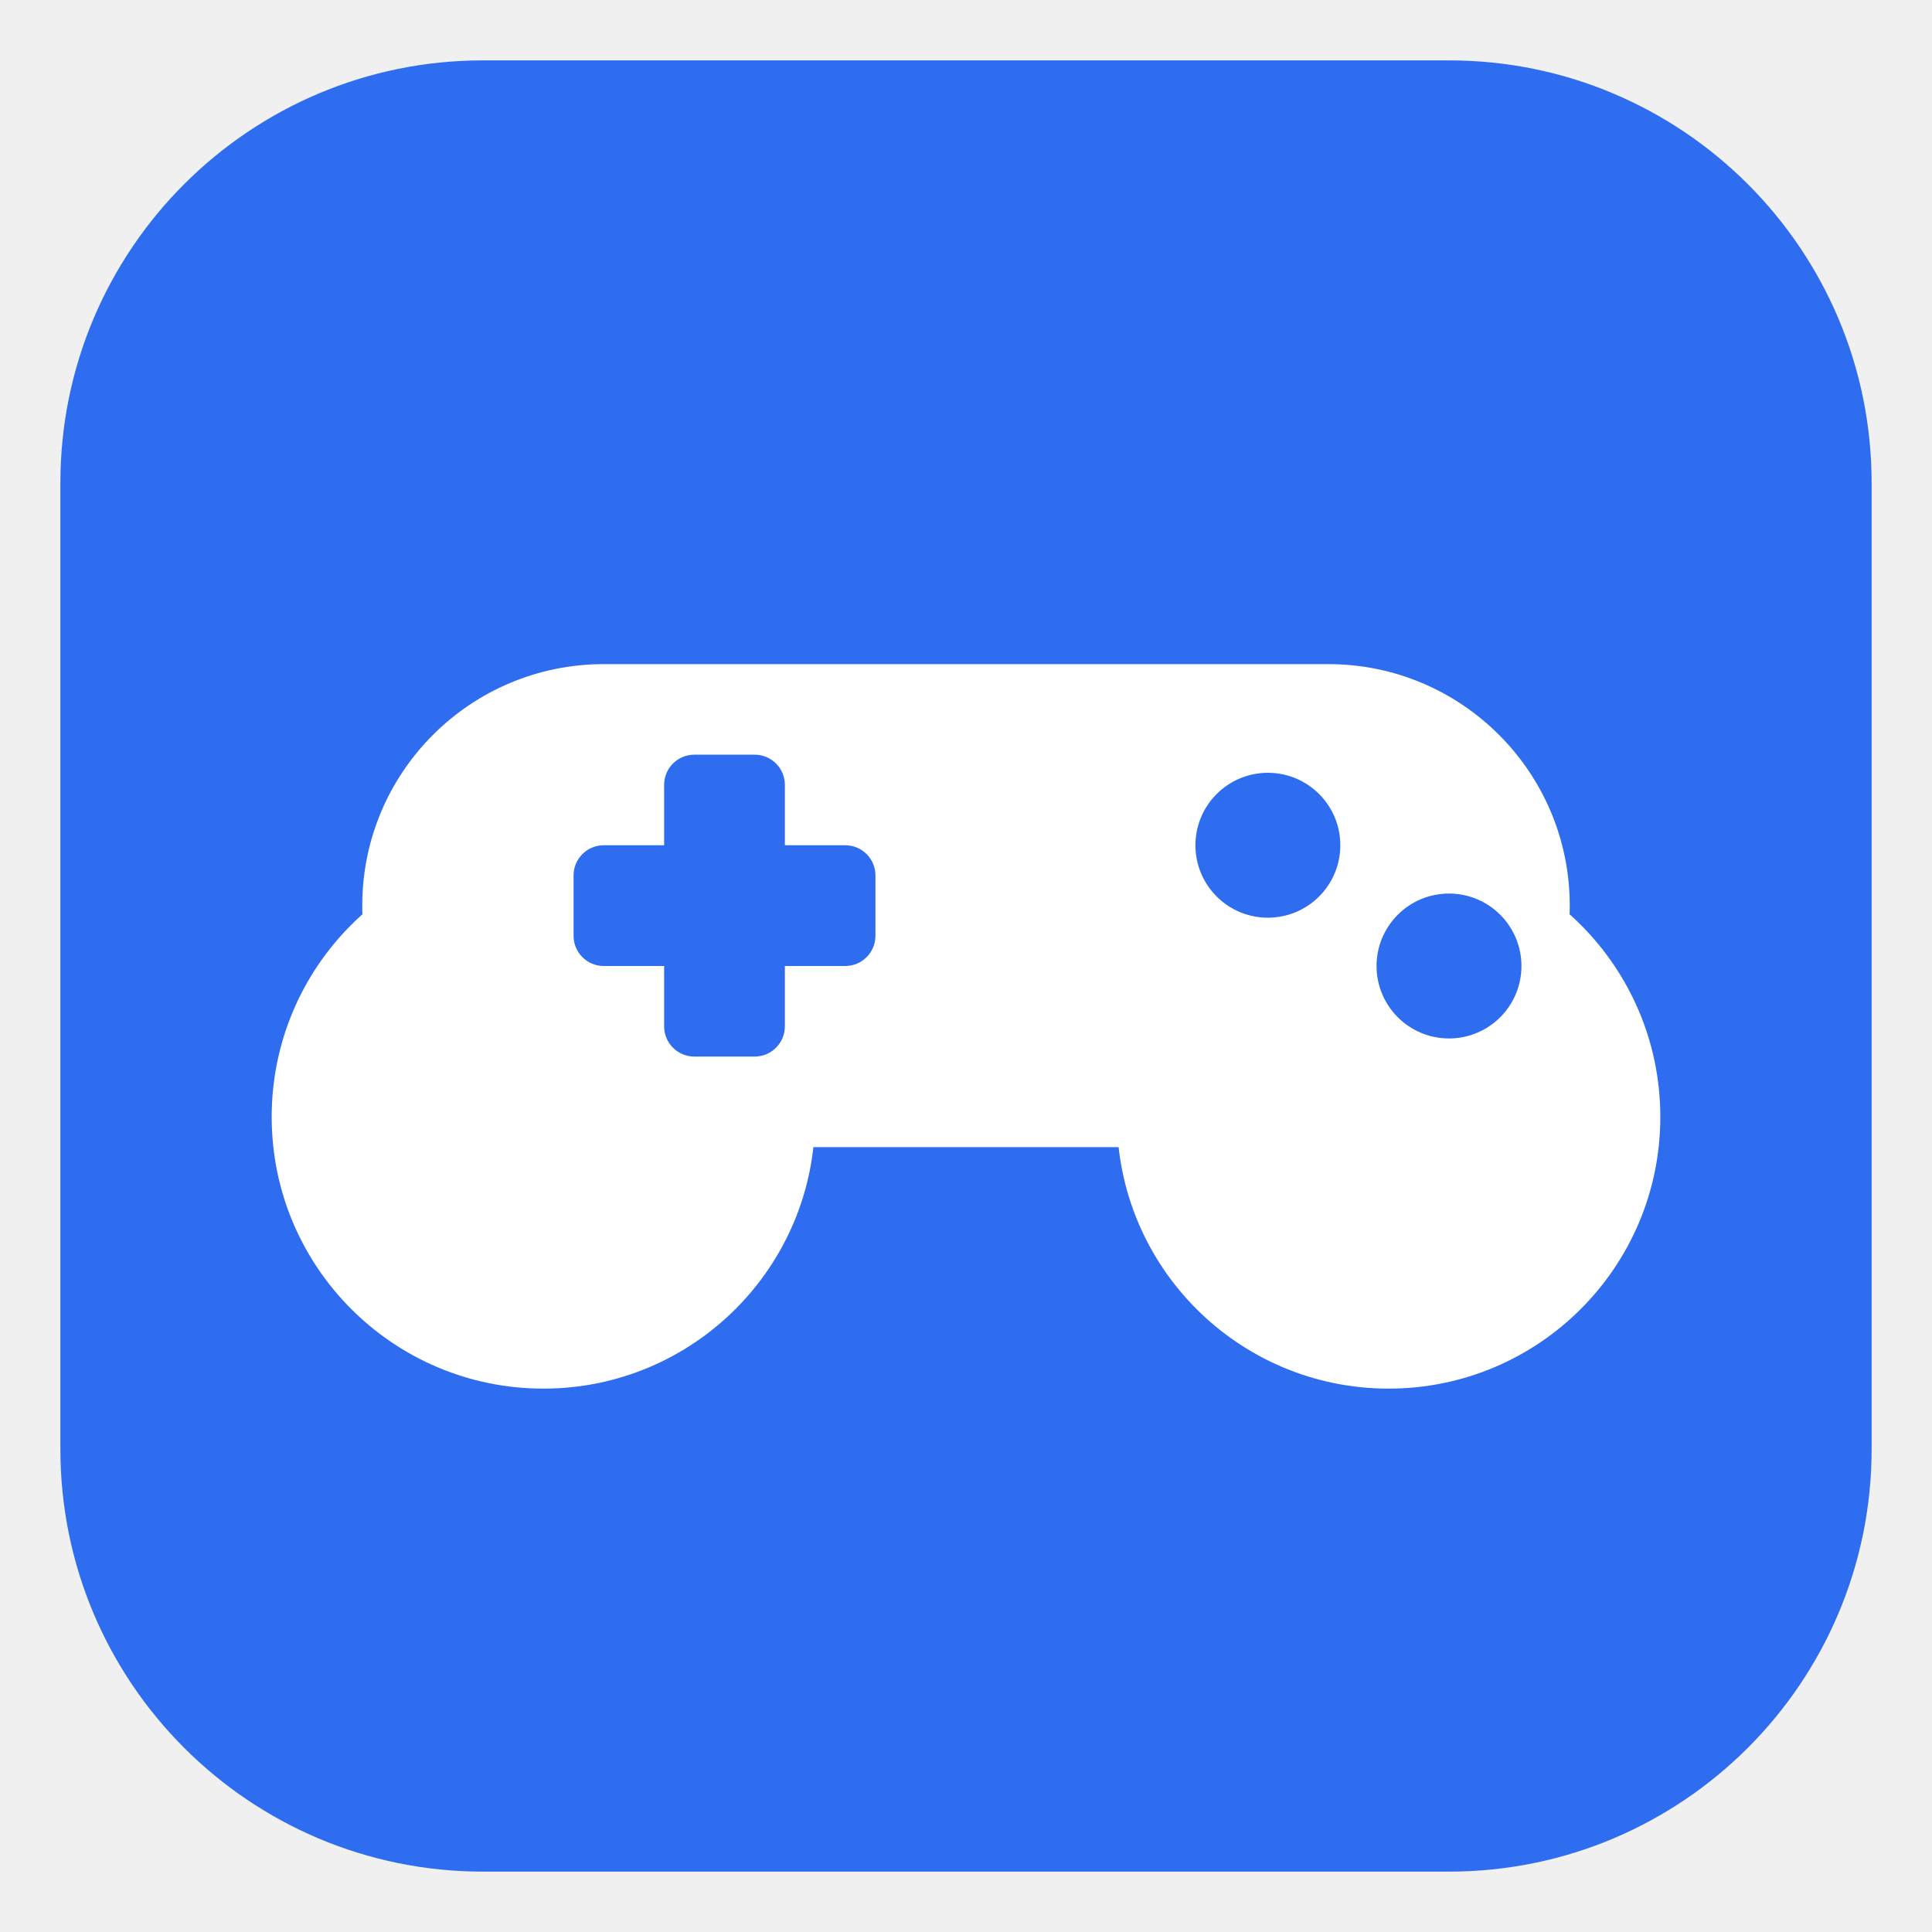
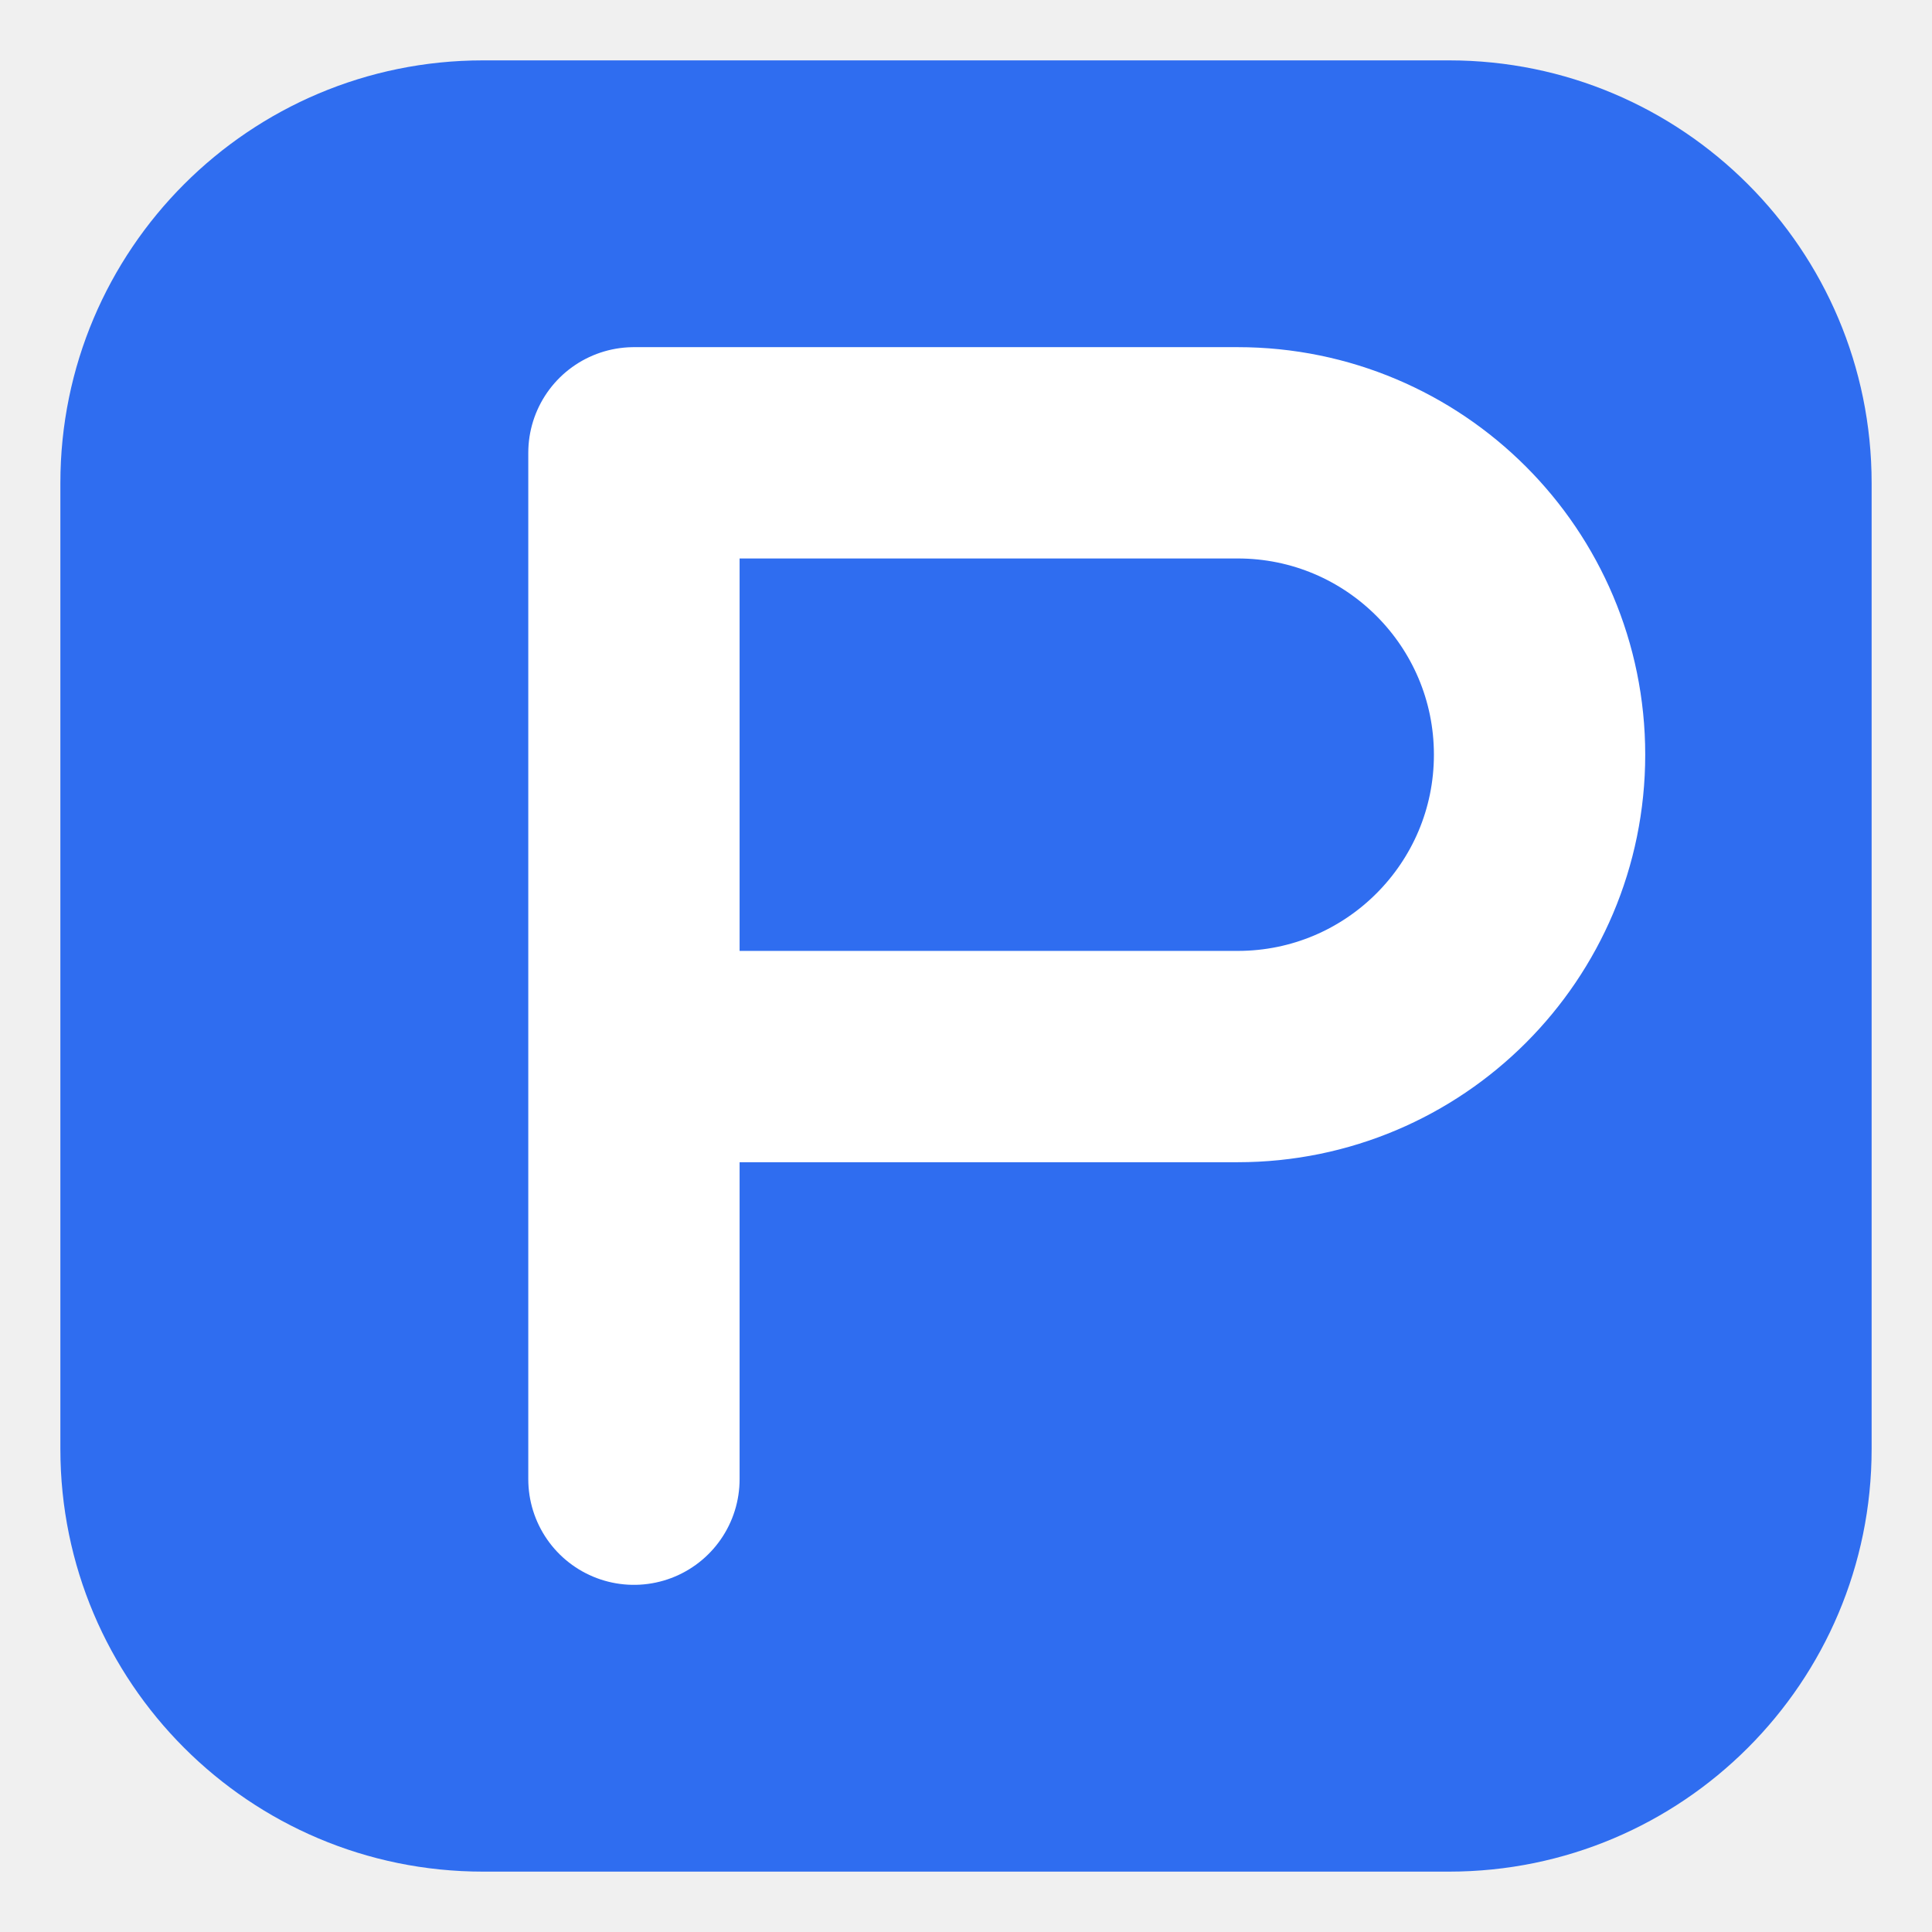
<svg xmlns="http://www.w3.org/2000/svg" viewBox="0 0 64 64">
  <rect x="2" y="2" width="60" height="60" rx="14" fill="#2f6df0" />
-   <g fill="#ffffff">
-     <rect x="12" y="22" width="40" height="16" rx="8" />
-     <circle cx="18" cy="37" r="9" />
-     <circle cx="46" cy="37" r="9" />
-   </g>
-   <g fill="#2f6df0">
-     <rect x="22" y="25" width="4" height="10" rx="1" />
-     <rect x="19" y="28" width="10" height="4" rx="1" />
-     <circle cx="42" cy="28" r="2.4" />
-     <circle cx="48" cy="32" r="2.4" />
-   </g>
+   <path d="M21 49 L21 15 L41 15 A10 10 0 0 1 41 35 L21 35" fill="none" stroke="#ffffff" stroke-width="7" stroke-linecap="round" stroke-linejoin="round" />
</svg>
